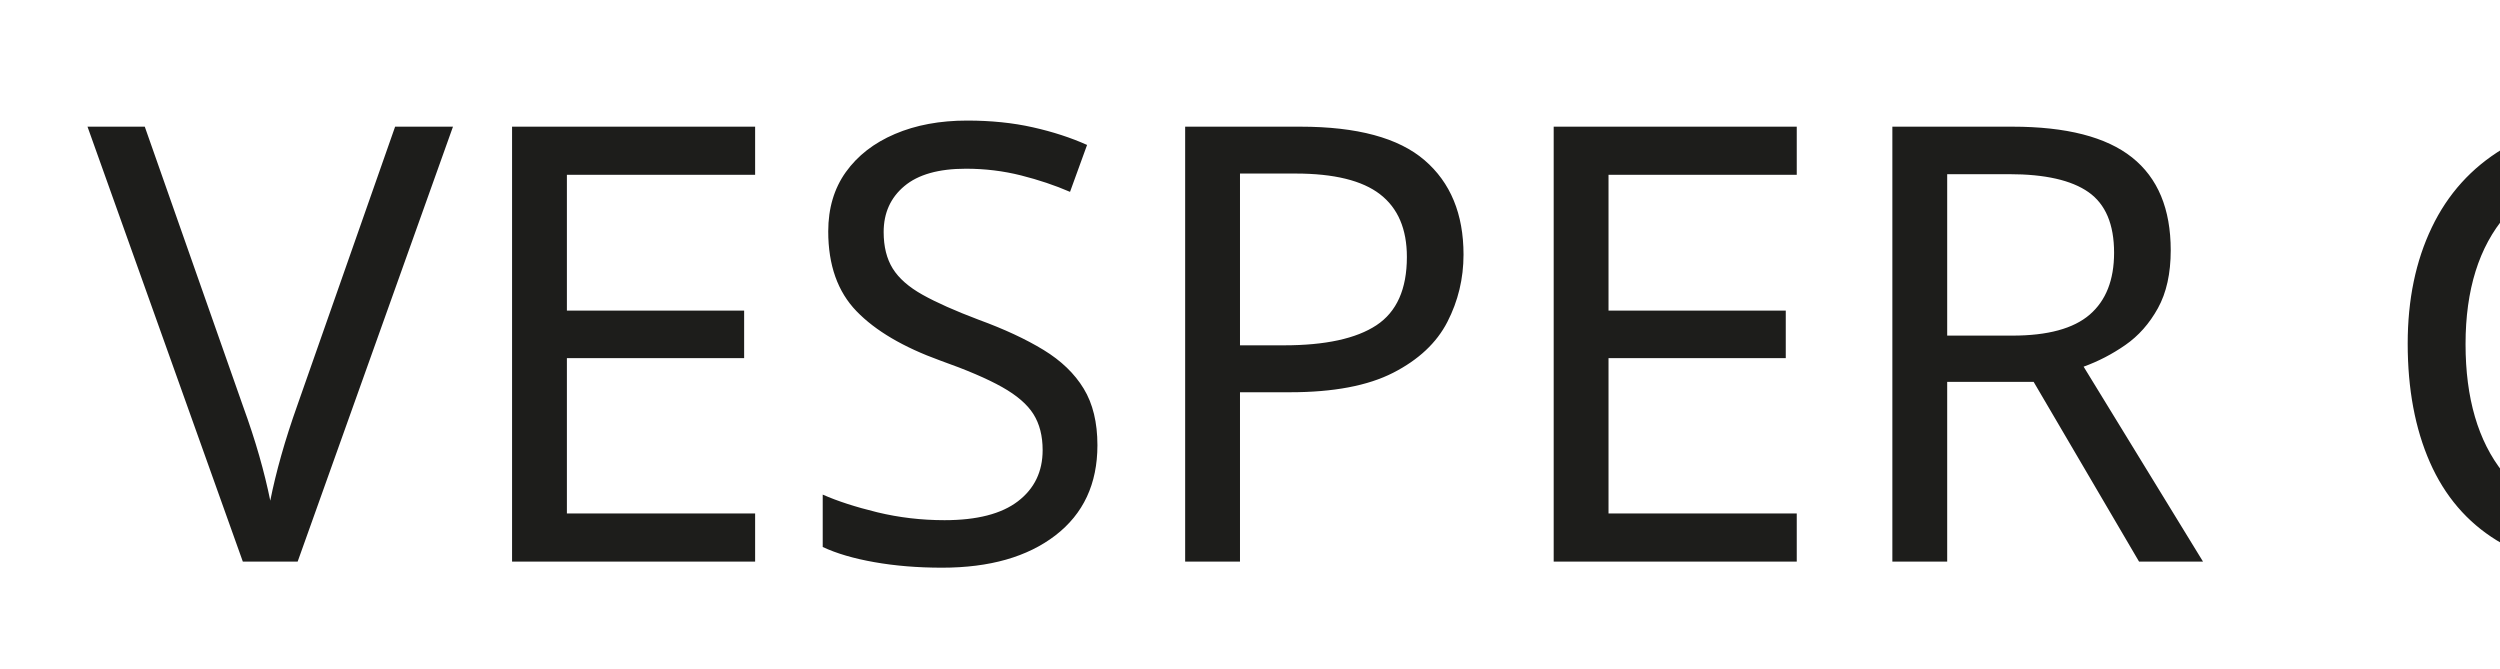
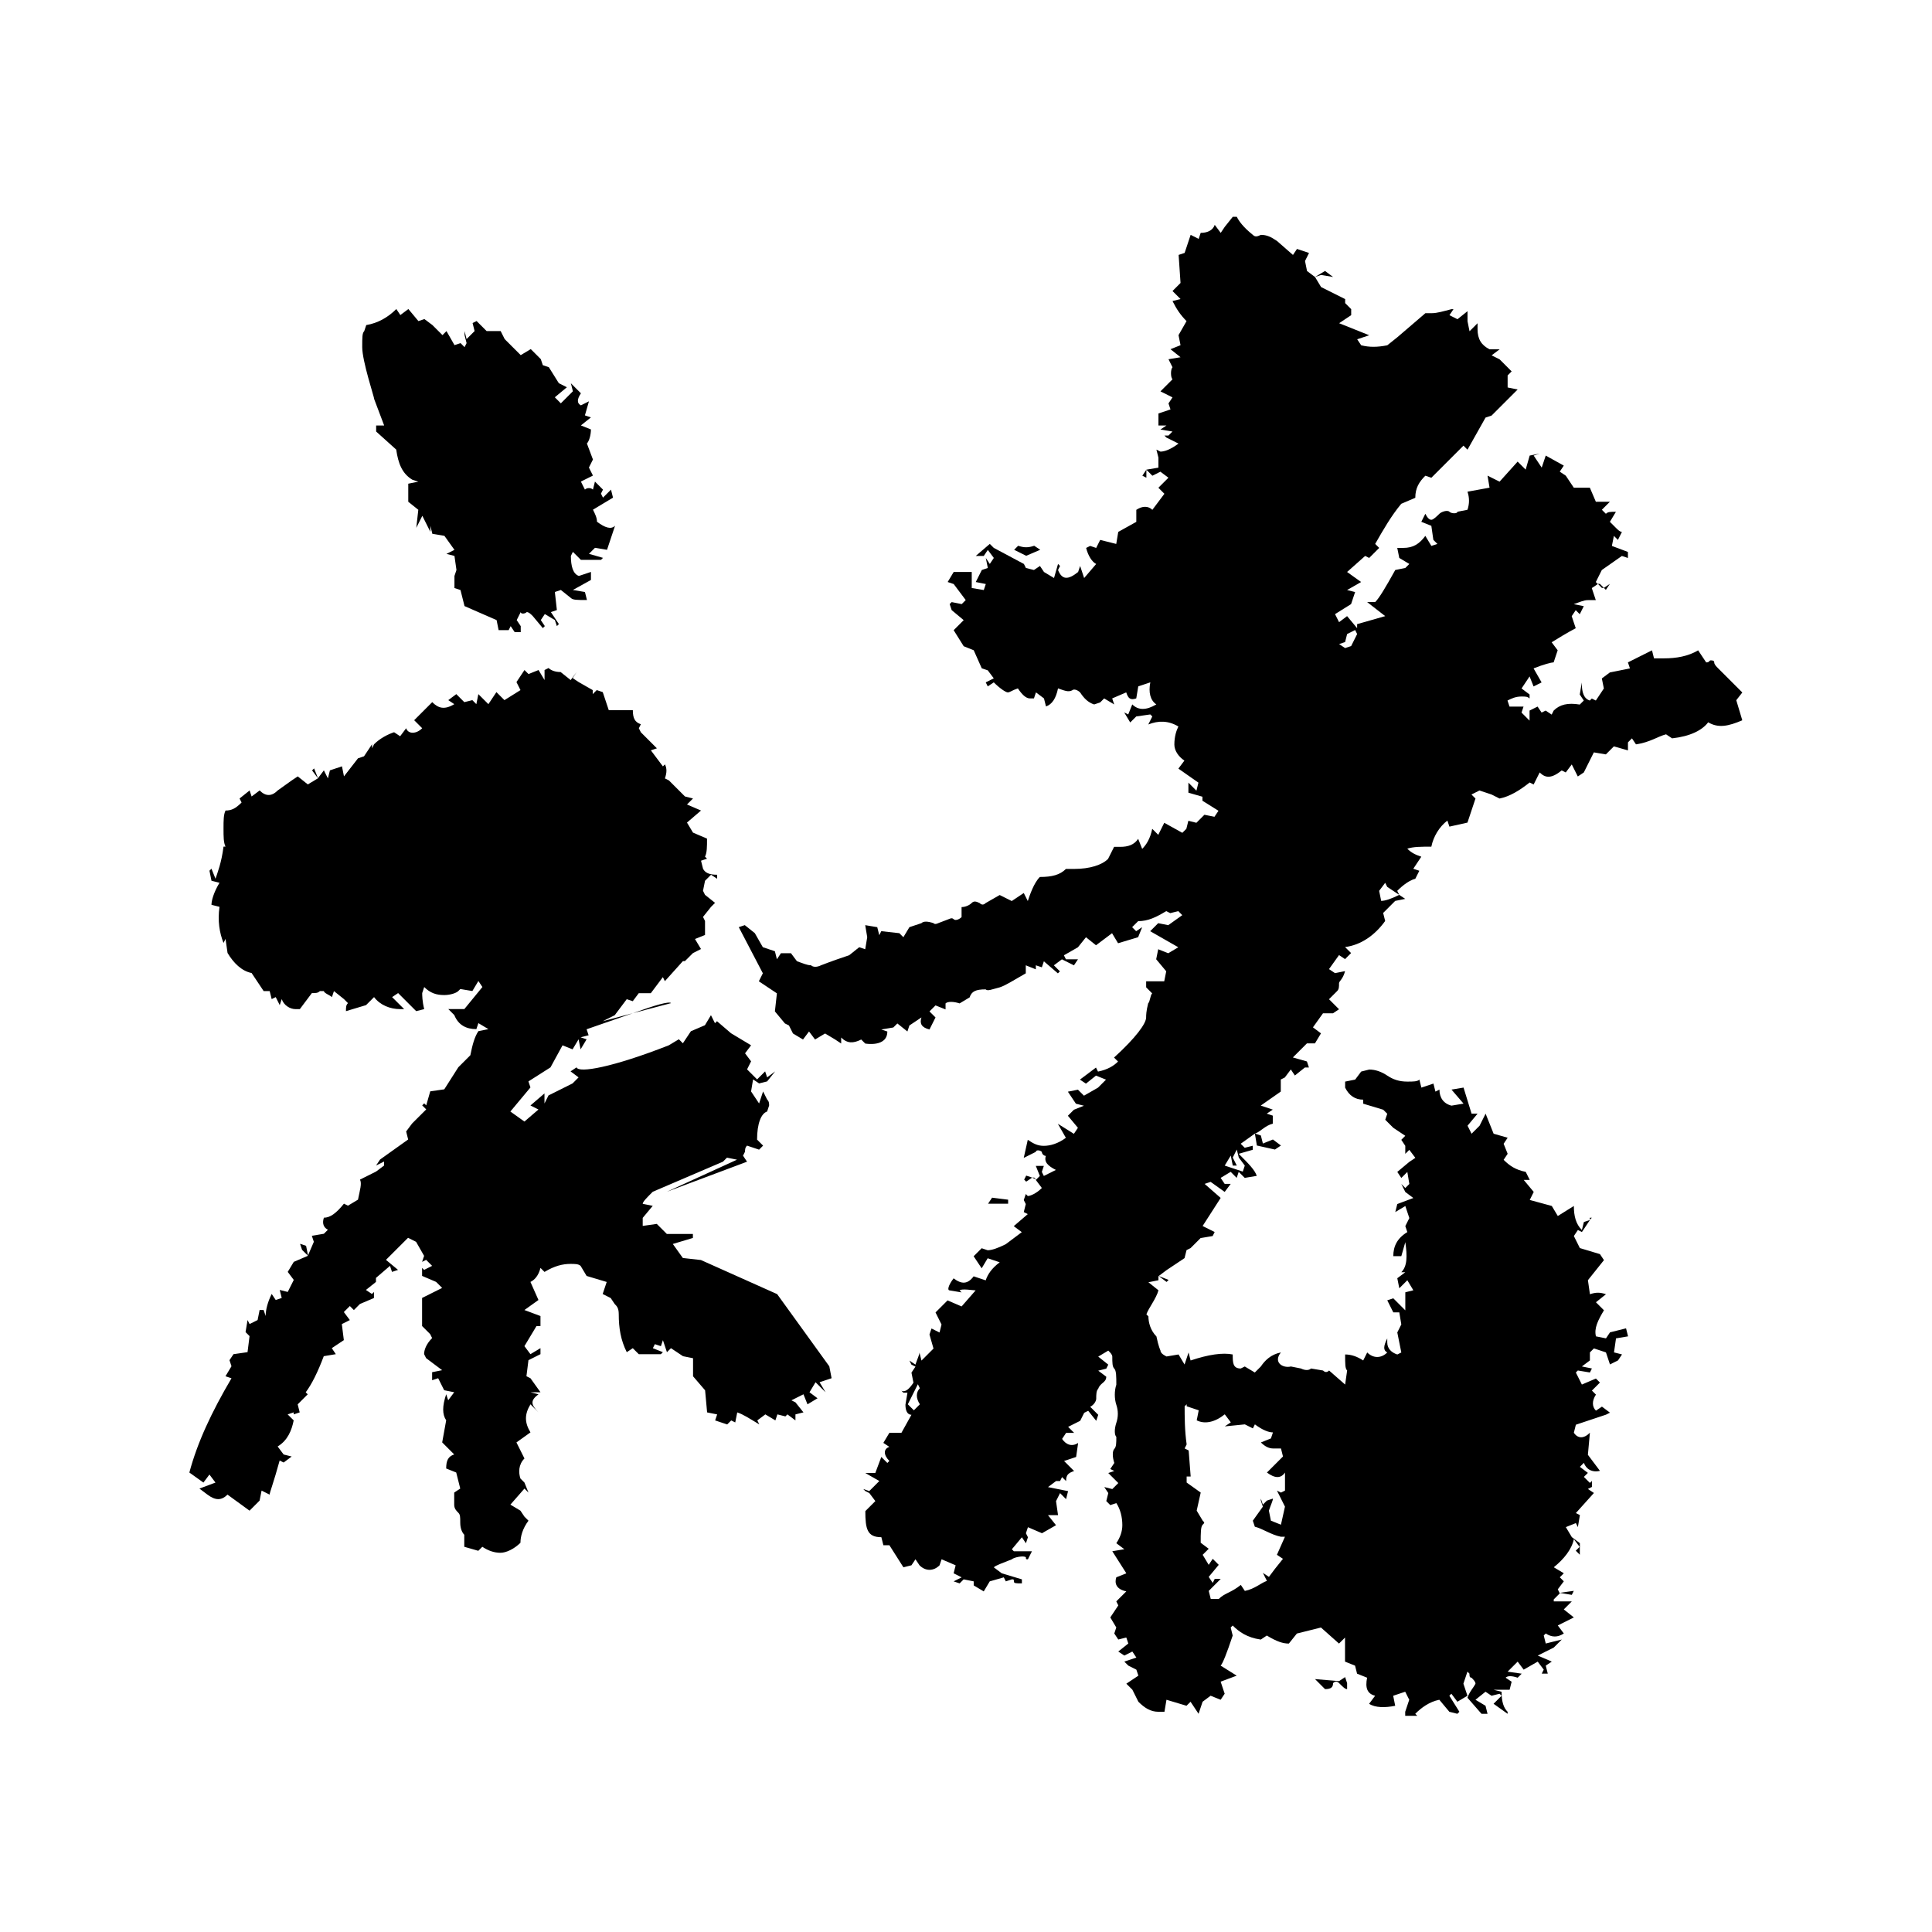
- <svg xmlns="http://www.w3.org/2000/svg" version="1.1" id="Layer_1" x="0px" y="0px" viewBox="0 0 800 213.8" style="enable-background:new 0 0 800 213.8;" xml:space="preserve">
-   <style type="text/css">
- 	.st0{fill:#1D1D1B;}
- 	.st1{font-family:'DINCondensed-Bold';}
- 	.st2{font-size:194.923px;}
- </style>
-   <text transform="matrix(1 0 0 1 28 179.7069)" class="st0 st1 st2">VESPER CHU</text>
+ <svg xmlns="http://www.w3.org/2000/svg" version="1.1" id="Layer_1" x="0px" y="0px" width="720px" height="720px" viewBox="0 0 720 720" style="enable-background:new 0 0 720 720;" xml:space="preserve">
+   <g>
+     <path d="M309.91,513.62l-4.48,1.5l2.24,3.74l-3.74-3.74l-2.25,3.74l2.99,2.24l-3.74,2.25l-1.5-3.74l-4.49,2.25l1.5,0.75l2.99,3.74   l-2.99,0.75v2.24l-2.99-2.24l-0.75,0.75l-2.99-0.75l-0.75,2.24l-3.74-2.24l-2.99,2.24l0.75,1.5c-3.74-2.24-5.98-3.74-8.23-4.48   l-0.75,3.74l-1.5-0.75l-1.5,1.5l-4.49-1.5l0.75-2.24l-3.74-0.75l-0.75-8.23l-4.49-5.23v-6.73l-3.74-0.75l-4.49-2.99l-1.5,1.49   l-1.5-4.48l-0.75,2.24l-2.25-0.75l-0.75,1.5l3.74,1.49l-0.75,0.75h-8.23l-2.24-2.24l-2.24,1.49c-2.25-4.48-2.99-8.97-2.99-14.2   c0-2.25-0.75-2.99-1.5-3.74l-1.5-2.24l-2.99-1.5l1.5-4.49l-7.48-2.24l-2.24-3.74c-0.75-0.75-2.25-0.75-3.74-0.75   c-2.99,0-5.98,0.75-9.72,2.99l-1.5-1.5c-0.75,2.99-2.24,4.49-3.74,5.23l2.99,6.73l-5.23,3.74l5.98,2.24v3.74h-1.49l-4.49,7.48   l2.24,2.99l3.74-2.24v2.24l-4.48,2.24l-0.75,5.98l1.5,0.75l3.74,5.23h-3.74l2.99,0.75c-2.99,2.25-2.99,3.74,0,6.73l-2.99-2.99   c-2.24,3.74-2.24,6.73,0,10.46l-5.23,3.74l2.99,5.98c-2.25,2.25-2.25,5.24-1.5,7.48l1.5,1.5l1.5,3.74l-1.5-1.5l-5.24,5.98   l3.74,2.25l1.5,2.24l1.5,1.5c-2.25,2.99-2.99,5.98-2.99,8.22c-2.25,2.24-5.24,3.74-7.48,3.74s-4.49-0.75-6.73-2.24l-1.5,1.5   l-5.23-1.5v-4.49c-0.75-0.75-1.5-2.24-1.5-4.49c0-2.24,0-2.99-0.75-3.74c-0.75-0.75-1.5-1.5-1.5-2.99v-4.49l2.25-1.5l-1.5-5.98   l-3.74-1.5c0-2.99,0.75-4.49,2.99-5.24l-4.48-4.48l1.49-8.23c-1.49-2.24-1.49-5.23,0-9.72l0.75,2.25l2.24-2.99l-3.74-0.75   l-2.24-4.48l-2.25,0.75v-2.99l3.74-0.75l-5.98-4.49l-0.75-1.5c0-1.5,0.75-3.74,2.99-5.98l-0.75-1.5l-2.99-2.99v-10.46l7.48-3.74   l-2.25-2.24l-5.23-2.24v-2.99l0.75,0.75l2.99-1.5l-2.24-2.24l-1.5,0.75l0.75-2.24l-2.99-5.23l-2.99-1.5l-8.23,8.22l4.49,3.74   l-2.24,0.75l-0.75-2.25l-5.23,4.49v1.5l-3.74,2.99l2.24,1.5l0.75-0.75v2.25l-5.24,2.24l-2.24,2.25l-1.5-1.5l-2.24,2.24l2.24,2.99   l-2.99,1.5l0.75,5.98l-4.49,2.99l1.5,2.24l-4.49,0.75c-2.25,5.98-4.49,10.47-6.73,13.46l0.75,0.75l-3.74,3.74l0.75,2.99l-2.24,0.75   v-0.75l-2.25,0.75l2.25,2.24c-0.75,3.74-2.25,7.48-5.98,9.72l2.24,2.99l2.99,0.75l-2.99,2.24l-1.49-0.75   c-2.25,8.22-3.74,11.96-3.74,12.71l-2.99-1.5l-0.75,3.74l-3.74,3.74l-8.22-5.98c-2.24,2.24-4.48,2.24-7.47,0l-2.99-2.25l5.98-2.24   l-2.25-2.99l-2.24,2.99l-5.24-3.74c2.99-11.21,8.23-22.43,15.7-35.13l-2.24-0.75l2.24-3.74l-0.75-2.25l1.5-2.24l5.23-0.75   l0.75-5.98l-1.49-1.5l0.75-4.49l0.75,1.5l2.99-1.5l0.75-3.74h1.5l0.75,2.24c0-2.24,0.75-5.23,2.25-8.22l1.5,2.24l2.24-0.75   l-0.75-2.99l2.99,0.75l2.25-4.48l-2.25-2.99l2.25-3.74l5.23-2.24l2.25-5.23l-0.75-2.25l4.49-0.75l1.5-1.5   c-1.5-0.75-2.25-2.25-1.5-4.49c2.24,0,4.49-1.5,7.48-5.23l1.49,0.75l3.74-2.24c0.75-3.74,1.5-5.98,0.75-7.48l5.98-2.99l2.99-2.24   v-1.5l-2.99,1.5l1.5-2.25l10.47-7.47l-0.75-2.99l2.24-2.99l5.24-5.23l-1.5-1.5l0.75-0.75l0.75,0.75l1.5-5.23l5.23-0.75l5.23-8.22   l4.49-4.49c0.75-3.74,1.5-6.73,2.99-8.97l3.74-0.75l-3.74-2.24l-0.75,2.24c-3.74,0-6.73-1.5-8.22-5.23l-2.24-2.25h5.98l6.73-8.22   l-1.5-2.24l-2.24,3.74l-4.49-0.75l-0.75,0.75c-0.75,0.75-2.99,1.5-5.23,1.5c-2.99,0-5.23-0.75-7.48-2.99l-0.75,2.25   c0,0.75,0,2.99,0.75,5.98l-2.99,0.75l-6.73-6.73l-2.24,1.5l4.49,4.48h-1.5c-3.74,0-7.48-1.5-9.72-4.48l-2.99,2.99l-7.48,2.25   c0-1.5,0-2.25,0.75-2.99c0,0-0.75-0.75-1.49-1.5l-3.74-2.99l-0.75,2.25c-0.75-0.75-2.99-1.5-2.99-2.25h-1.5   c-0.75,0.75-1.5,0.75-2.99,0.75l-4.49,5.98h-1.5c-2.24,0-4.49-1.5-5.23-3.74l-0.75,2.24l-1.5-2.99l-1.5,0.75l-0.75-2.99h-2.24   l-4.49-6.73c-3.74-0.75-6.73-3.74-8.97-7.48l-0.75-5.23l-0.75,1.5c-1.5-3.74-2.24-8.22-1.5-13.46l-2.99-0.75   c0-1.5,0.75-4.49,2.99-8.22l-2.99-0.75l-0.75-3.74l0.75-0.75l1.5,3.74c0.75-2.25,2.24-5.98,2.99-11.96h0.75   c-0.75-1.5-0.75-3.74-0.75-6.73c0-2.99,0-5.23,0.75-6.73c2.24,0,3.74-0.75,5.98-2.99l-0.75-1.5l3.74-2.99l0.75,2.25l2.99-2.25   c2.24,2.25,4.49,2.25,6.73,0l5.23-3.74l2.25-1.5l3.74,2.99l3.74-2.25l2.25-2.99l1.5,2.99l0.75-2.99l4.49-1.5l0.75,3.74l5.23-6.73   l2.24-0.75l2.99-4.49v1.5l0.75-1.5c2.24-2.24,5.23-3.74,7.47-4.48l2.25,1.5l2.24-2.99c0.75,2.24,3.74,2.24,5.98,0l-2.99-2.99   l6.73-6.73c2.25,2.24,4.49,2.99,8.22,0.75l-2.24-1.5l2.99-2.24l2.99,2.99l2.99-0.75l1.49,1.5l0.75-3.74l3.74,3.74l2.99-4.49   l2.99,2.99l5.98-3.74l-1.5-2.99l2.99-4.49l1.5,1.5l3.74-1.5l2.24,3.74v-0.75v-2.99l1.5-0.75c0.75,0.75,2.25,1.5,4.49,1.5l3.74,2.99   l2.24-2.99l-1.5,2.24l2.24,1.5l5.24,2.99v1.5l1.5-1.5l2.24,0.75l2.24,6.73h8.97c0,2.99,0.75,4.49,2.99,5.24l-0.75,1.5l0.75,1.5   l5.98,5.98l-2.25,0.75l4.49,5.98l0.75-0.75c0.75,1.5,0.75,2.99,0,5.23l1.49,0.75l5.98,5.98l2.99,0.75l-2.24,2.24l5.23,2.25   l-5.23,4.49l2.24,3.74l5.23,2.24c0,2.99,0,5.24-0.75,6.73l0.75,0.75l-2.24,0.75l0.75,2.99c0.75,1.49,2.25,2.24,5.24,2.24v1.5   l-2.25-1.5l-1.5,1.5l-0.75,0.75l-0.75,3.74l0.75,1.5l3.74,2.99l-1.5,1.5l-2.99,3.74l0.75,1.5v5.23l-3.74,1.5l2.24,3.74l-2.99,1.5   l-2.99,2.99h-0.75l-6.73,7.48l-0.75-1.5l-4.49,5.98h-4.49l-2.24,2.99l-2.24-0.75l-4.49,5.98l-4.49,2.24l11.21-2.99l-17.19,5.98   l0.75,2.24l-2.99,0.75l2.24,0.75l-2.24,3.74l-0.75-3.74l-2.24,3.74l-3.74-1.5l-4.49,8.22l-8.22,5.23l0.75,2.25l-7.48,8.97   l5.24,3.74l5.23-4.49l-2.99-1.5l5.23-4.49v3.74l1.5-2.99l8.97-4.48l2.24-2.25l-2.99-2.24l2.24-1.5c0.75,2.24,13.45,0,34.38-8.22   l3.74-2.25l1.5,1.5l2.99-4.49l5.23-2.24l2.24-3.74l1.5,2.99l0.75-0.75l5.23,4.49l7.48,4.49l-2.25,2.99l2.25,2.99l-1.5,2.99   l3.74,3.74l2.99-2.99l0.75,2.24l2.99-2.24l-2.99,3.74l-2.99,0.75l-2.25-1.5l-0.75,4.49l2.99,4.48l1.49-4.48l1.5,2.99   c0.75,0.75,0.75,1.5,0.75,2.25l-0.75,2.24c-2.24,0.75-3.74,4.49-3.74,10.47l2.24,2.24l-1.49,1.5l-4.49-1.5   c-0.75,0.75-0.75,1.5-0.75,2.25l-0.75,1.5l1.5,2.24l-29.9,11.21l26.16-11.96l-3.74-0.75l-1.5,1.5l-26.16,11.21   c-2.25,2.24-3.74,3.74-3.74,4.49l3.74,0.75l-3.74,4.49v2.99l5.24-0.75l3.74,3.74h9.72v1.5l-7.48,2.24l3.74,5.23l6.73,0.75   l28.41,12.71l19.44,26.91L309.91,513.62z M112.57,465.78l-0.75-2.25l2.25,0.75l0.75,3.74L112.57,465.78z M118.54,290.1l-2.24-2.99   l0.75-0.75L118.54,290.1z M139.48,148.82c0-0.75-4.49-14.2-4.49-19.44c0-3.74,0-5.24,0.75-5.98l0.75-2.25   c4.48-0.75,8.22-2.99,11.21-5.98l1.5,2.24l2.99-2.24l3.74,4.49l2.24-0.75l2.99,2.24l3.74,3.74l1.49-1.5l2.99,5.23l2.25-0.75   l1.5,1.5l0.75-1.5l-0.75-2.99v-1.5l0.75,2.99l2.99-2.99l-0.75-2.99l1.49-0.75l3.74,3.74h5.23l1.5,2.99l5.98,5.98l3.74-2.25   l3.74,3.74l0.75,2.25l2.24,0.75l3.74,5.98l2.99,1.5l-4.49,3.74l2.24,2.25l4.49-4.49l-0.75-2.99l3.74,3.74   c-1.5,2.25-1.5,3.74,0,4.49l2.99-1.5l-1.5,5.24l2.24,0.75l-3.74,2.99l3.74,1.5c0,2.24-0.75,4.49-1.5,5.23l2.25,5.98l-1.5,2.99   l1.5,2.99l-4.49,2.24l1.5,2.99c0.75-0.75,2.24-0.75,2.99,0l0.75-2.99l2.99,2.99l-0.75,1.5l0.75,1.5l2.99-2.99l0.75,2.99l-7.47,4.49   c0.75,1.5,1.5,2.99,1.5,4.48c2.99,2.25,5.23,2.99,6.73,1.5l-2.99,8.97l-4.49-0.75l-2.24,2.25l5.23,1.5l-0.75,0.75h-7.48l-2.99-2.99   l-0.75,1.5c0,3.74,0.75,6.73,2.99,7.48l4.49-1.5v2.99l-6.73,3.74l4.49,0.75l0.75,2.99c-3.74,0-5.23,0-5.98-0.75l-3.74-2.99   l-2.24,0.75l0.75,6.73l-2.24,0.75l2.99,4.48l-0.75,0.75l-0.75-2.25l-3.74-2.24l-1.5,2.24l1.5,2.25l-0.75,0.75l-3.74-4.49   c-0.75-0.75-1.5-1.49-2.25-1.49c-0.75,0.75-2.24,0.75-2.24,0l-1.5,2.99l1.5,2.25v2.24h-2.25l-1.5-2.24l-0.75,1.5h-3.74l-0.75-3.74   l-11.96-5.23l-1.5-5.98l-2.25-0.75v-4.49l0.75-2.24l-0.75-5.24l-2.99-0.75l2.99-1.5l-3.74-5.23l-4.49-0.75l-0.75-2.99v2.25   l-2.99-5.98l-2.25,4.49l0.75-6.73l-3.74-2.99v-6.73l3.74-0.75l-2.25-0.75c-3.74-2.25-5.23-5.98-5.98-11.21l-7.48-6.73v-2.24h2.99   L139.48,148.82z M235.91,377.57c8.22-2.99,13.45-4.49,14.2-3.74L235.91,377.57z M647.06,260.95l2.24,7.48   c-5.23,2.24-8.97,2.99-12.71,0.75c-2.24,2.99-6.73,5.24-13.45,5.98l-2.25-1.5c-2.99,0.75-5.98,2.99-11.21,3.74l-1.5-2.24l-1.49,1.5   v2.99l-5.24-1.5l-2.99,2.99l-4.48-0.75l-3.74,7.48l-2.24,1.5l-2.25-4.49l-2.24,2.99l-1.5-0.75c-3.74,2.99-5.98,2.99-8.22,0.75   l-2.25,4.49l-1.49-0.75c-3.74,2.99-7.48,5.24-11.21,5.98l-2.99-1.5l-4.49-1.5l-2.99,1.5l1.5,1.5l-2.99,8.97l-6.73,1.5l-0.75-2.25   c-2.99,2.25-5.23,5.98-5.98,9.72c-3.74,0-6.73,0-8.97,0.75c1.5,1.5,2.99,2.24,5.23,2.99l-2.99,4.49l2.25,0.75l-1.5,2.99   c-2.99,0.75-5.98,3.74-6.73,4.49l0.75,1.5l-4.49-2.99l-0.75-1.5l-2.25,2.99l0.75,3.74c1.5,0,3.74-0.75,6.73-2.24l2.24,1.5   l-3.74,0.75l-4.49,4.49l0.75,2.99c-3.74,5.23-8.97,8.97-14.95,9.72l2.25,2.24l-2.25,2.25l-2.24-1.5l-3.74,5.23l2.24,1.5l3.74-0.75   c-0.75,2.99-2.24,3.74-2.24,4.49c0,1.5,0,2.25-0.75,2.99l-2.99,2.99l3.74,3.74l-2.24,1.5h-3.74l-3.74,5.24l2.99,2.24l-2.25,3.74   h-2.99l-5.24,5.24l5.24,1.49l0.75,2.25h-1.5l-3.74,2.99l-1.5-2.25l-2.25,2.99l-1.5,0.75v4.49l-7.47,5.23l4.49,1.5l-2.25,1.5   l2.25,0.75v2.99c-2.99,0.75-4.49,2.99-6.73,3.74l-5.23,3.74l1.5,1.5l2.99-0.75v1.5l-5.23,1.5c3.74,3.74,5.98,5.98,6.73,8.22   l-4.49,0.75l-2.24-2.25l-0.75,2.25l-2.24-2.25l-3.74,2.25l1.5,2.24h2.25l-2.25,2.99l-5.23-3.74l-2.24,0.75l5.98,5.23l-6.73,10.47   l4.49,2.24l-0.75,1.5l-4.49,0.75l-3.74,3.74l-1.5,0.75l-0.75,2.99l-6.73,4.49l-2.99,2.25v1.5l-3.74,0.75l3.74,2.99   c-0.75,2.99-3.74,6.73-4.49,8.97l0.75,0.75c0,2.24,0.75,5.23,2.99,7.48c0.75,3.74,1.5,5.23,1.5,5.23c0,0.75,0.75,1.5,2.25,2.24   l4.49-0.75l2.24,3.74l1.5-4.49l0.75,2.99c6.73-2.24,11.96-2.99,15.7-2.24c0,2.99,0,5.23,2.99,5.23l1.5-0.75l3.74,2.24l2.25-2.24   c1.5-2.25,3.74-4.49,7.47-5.24c-2.99,3.74,0.75,5.98,3.74,5.24l3.74,0.75c1.5,0.75,2.99,0.75,3.74,0l4.49,0.75   c0.75,0.75,1.5,0.75,2.25,0l5.98,5.23l0.75-5.23c-0.75-0.75-0.75-2.25-0.75-5.98c2.25,0,4.49,0.75,6.73,2.24l1.5-2.99   c2.24,2.25,5.23,2.25,7.47,0c-1.5-0.75-1.5-2.24,0-5.23v1.5c0,2.25,1.5,3.74,3.74,4.49l1.5-0.75l-1.5-7.47l1.5-2.99l-0.75-4.49   h-2.24l-2.25-4.49l2.25-0.75l4.48,4.49v-6.73l2.99-0.75l-2.24-3.74l-2.99,2.99l-0.75-3.74l2.99-2.24h-1.49   c2.24-2.25,2.24-5.98,1.49-11.21l-1.49,5.23h-2.99c0-3.74,1.5-6.73,5.23-8.97l-0.75-2.24l1.5-2.99l-1.5-4.49l-3.74,2.25l0.75-2.99   l5.98-2.25l-2.99-2.24l-1.49-2.99l1.49,1.5l1.5-1.5l-0.75-4.49l-2.24,2.25l-1.5-2.25l4.48-3.74l2.25-1.5l-2.25-2.99l-1.5,1.5v-2.99   l-1.49-2.24l1.49-1.5l-4.48-2.99l-2.99-2.99l0.75-2.24l-1.5-1.5l-7.47-2.25v-1.5c-2.99,0-5.24-1.5-6.73-4.48v-2.25l3.74-0.75   l2.24-2.99l2.99-0.75c2.24,0,4.49,0.75,6.73,2.25c2.25,1.5,4.49,2.24,7.48,2.24c2.24,0,3.74,0,4.49-0.75l0.75,2.99l4.49-1.5   l0.75,2.99l1.49-0.75c0,2.99,1.5,5.23,4.49,5.98l4.49-0.75l-4.49-5.23l4.49-0.75l2.99,9.72h2.24l-3.74,4.49l1.5,2.99l2.99-2.99   l2.24-4.49l2.99,7.47l5.23,1.5l-1.5,2.25l1.5,3.74l-1.5,2.24c2.25,2.25,4.49,3.74,8.23,4.49l1.5,2.99h-2.25l3.74,4.49l-1.49,2.99   l8.22,2.24l2.24,3.74l5.98-3.74c0,3.74,0.75,6.73,2.99,8.97l0.75-2.99l2.25-0.75l-2.99,4.48l-1.5-0.75l-1.5,2.24l2.24,4.49   l7.48,2.25l1.5,2.24l-5.98,7.48l0.75,5.23c2.24-0.75,3.74-0.75,5.98,0l-3.74,2.99l2.99,2.99c-2.24,3.74-3.74,6.73-2.99,9.72   l3.74,0.75l1.5-2.24l5.98-1.5l0.75,2.99l-4.49,0.75l-0.75,5.23l2.99,0.75l-1.5,2.24l-2.99,1.5l-1.5-4.49l-4.48-1.49l-1.5,1.49v2.99   l-2.99,2.25l3.74,0.75l-0.75,1.5l-4.49-0.75l-0.75,0.75l2.25,4.49l5.23-2.24l1.5,1.5l-2.99,2.99l1.5,1.5c-1.5,2.25-1.5,4.49,0,5.98   l2.24-1.5l2.99,2.25l-1.5,0.75l-11.21,3.74l-0.75,2.99c1.5,2.25,3.74,2.25,5.98,0l-0.75,8.22l4.49,5.98   c-2.99,0.75-5.23-0.75-5.98-2.99l-1.5,1.5l2.99,2.25l-1.5,1.5l2.25,2.24l0.75-0.75v2.25l-1.5,0.75l2.25,1.5l-6.73,7.48l1.5,0.75   l-0.75,4.49l-0.75-1.5l-3.74,1.5l2.24,3.74l2.99,2.24v1.5l-2.24-2.99c-0.75,3.74-3.74,7.48-7.48,10.47l3.74,2.24l-1.5,1.5l1.5,1.5   l-2.25,2.99l0.75,1.5l-2.25,2.24v0.75h6.73l-2.99,2.99l3.74,2.99l-5.98,2.99l2.25,2.99c-2.25,1.5-4.49,1.5-6.73,0l-0.75,0.75   l0.75,2.99l5.98-1.49l-2.99,2.99l-5.98,2.99l5.24,2.25l-2.25,1.5l0.75,2.99h-2.25l0.75-1.49l-2.25-2.99l-5.23,2.99l-2.24-2.99   l-3.74,3.74l5.24,0.75l-1.5,1.5c-2.25-0.75-3.74-0.75-4.49,0l2.24,1.5l-0.75,2.99h-5.98l2.99,0.75c0,3.74,0.75,5.98,2.24,7.47v0.75   l-5.23-3.74l2.99-2.99l-0.75-0.75l-2.99,0.75l-2.25-1.5l-3.74,2.99l3.74,2.24l0.75,2.99h-2.25l-5.23-5.98   c0.75-2.24,2.24-3.74,2.99-5.23c0-0.75-0.75-1.5-1.5-2.25c-0.75,0-0.75-0.75-0.75-1.5l-0.75-0.75l-1.5,4.49l1.5,4.49l-3.74,2.24   l-2.25-2.99l-0.75,0.75l3.74,5.98l-0.75,0.75l-2.99-0.75l-3.74-4.48c-3.74,0.75-6.73,2.99-8.97,5.23l0.75,0.75h-4.49v-1.5l1.5-4.48   l-1.5-2.99l-4.48,1.5l0.75,3.74c-3.74,0.75-7.48,0.75-9.72-0.75l2.24-2.99c-2.99-0.75-3.74-2.99-2.99-6.73l-3.74-1.5l-0.75-2.99   l-3.74-1.5v-8.97l-2.24,2.24l-6.73-5.98l-8.97,2.24l-2.99,3.74c-2.24,0-4.49-0.75-8.22-2.99l-2.24,1.5   c-5.24-0.75-8.22-2.99-10.47-5.24l-0.75,0.75l0.75,2.99c-2.24,6.73-3.74,10.46-4.49,11.21l5.98,3.74l-5.98,2.24l1.5,4.49l-1.5,2.25   l-3.74-1.5l-2.99,2.24l-1.5,4.49l-2.99-4.49l-1.5,1.5l-7.47-2.24l-0.75,4.48h-2.24c-2.99,0-5.23-1.5-7.48-3.74l-2.24-4.49   l-2.25-2.24l4.49-2.99l-0.75-2.24l-2.99-1.5l-1.5-1.5l4.49-1.5l-1.5-2.25l-2.99,1.5l-2.25-1.5l3.74-2.99l-0.75-2.24l-2.99,0.75   l-1.49-2.25l0.75-2.24l-2.24-3.74l2.99-4.48l-0.75-1.5l3.74-3.74c-3.74-0.75-4.48-2.99-3.74-5.23l3.74-1.5l-5.23-8.22l4.49-0.75   l-2.99-2.24c1.5-2.24,2.24-4.49,2.24-6.73c0-2.99-0.75-5.98-2.24-8.22l-2.24,0.75l-1.5-1.5l0.75-2.99l-1.5-2.24l2.99,0.75   l2.24-2.24l-3.74-3.74l2.25-0.75l-1.5-0.75l1.5-2.25c-0.75-2.24-0.75-4.49,0-5.23c0.75-0.75,0.75-2.24,0.75-4.49   c-0.75-0.75-0.75-2.99,0-5.23c0.75-2.25,0.75-4.49,0-6.73c-0.75-2.25-0.75-5.24,0-7.48c0-2.99,0-5.23-0.75-5.98   c-0.75-0.75-0.75-2.24-0.75-4.49c0-0.75-0.75-1.5-1.5-2.24l-3.74,2.24l3.74,2.99l-0.75,1.5l-2.99,0.75l2.99,2.24   c0,2.25-2.25,2.25-2.99,4.49c-0.75,0.75-0.75,2.24-0.75,3.74c0,0.75-0.75,2.25-2.24,2.99l2.99,2.99l-0.75,2.24l-2.99-3.74   l-1.49,0.75l-1.5,2.99l-4.49,2.25l2.24,2.24h-2.99l-1.5,2.25c1.5,2.24,3.74,2.99,5.98,1.5l-0.75,5.23l-4.49,1.5l3.74,3.74   c-2.24,0.75-2.99,1.5-2.99,3.74l-1.5-1.49l-0.75,1.49h-1.5l-2.99,2.25l7.48,1.5l-0.75,2.99l-2.24-2.25l-1.5,2.99l0.75,5.23h-3.74   l2.99,3.74l-5.23,2.99l-5.24-2.25l-0.75,2.25l0.75,1.5l-0.75,2.24l-1.5-2.24l-3.74,4.48l0.75,0.75h6.73l-1.5,2.99   c-0.75,0-0.75,0-0.75-0.75c-0.75-0.75-4.49,0-5.23,0.75c-3.74,1.5-5.98,2.24-6.73,2.99l2.99,2.24l7.48,2.24v1.5   c-2.24,0-2.99,0-2.99-0.75c0-0.75,0-0.75-0.75-0.75l-2.25,0.75l-0.75-1.5l-5.24,1.5l-2.24,3.74l-3.74-2.24v-1.5l-3.74-0.75   l-1.5,1.5l-2.24-0.75l2.99-1.5l-2.99-1.5l0.75-2.99l-5.24-2.24l-0.75,2.24c-2.25,2.25-5.24,2.25-7.48,0l-1.5-2.24l-1.5,2.24   l-2.99,0.75l-5.23-8.23h-2.24l-0.75-2.99c-5.23,0-5.98-2.99-5.98-9.72l3.74-3.74l-2.25-2.99l-1.5-0.75l-0.75-0.75l2.24,0.75   l3.74-3.74l-5.24-2.99h3.74l2.24-5.98l2.25,2.24l0.75-0.75c-2.24-2.25-2.24-4.49,0-5.24l-2.24-1.49l2.24-3.74h4.49l3.74-6.73   c-1.5,0-2.24-1.5-2.24-3.74l0.75-4.49h-1.5l-0.75-0.75c1.5,0.75,2.99-0.75,4.49-2.99l-0.75-3.74l1.5-2.24l-1.5-0.75l-0.75-1.5   l2.24,1.5c0.75-2.24,1.5-3.74,1.5-4.49l0.75,2.99l4.48-4.48l-1.5-5.24l0.75-2.24l2.99,1.5l0.75-2.99l-2.24-4.49l4.49-4.49   l5.23,2.25l5.23-5.98c-0.75,0-5.23-0.75-5.98,0l0.75,0.75l-4.49-0.75c-0.75,0-0.75-1.5,1.5-4.49c2.99,2.25,5.23,2.25,7.48-0.75   l4.49,1.5c0.75-2.25,2.24-4.49,5.23-6.73l-4.49-1.5l-2.24,3.74l-2.99-4.49l2.99-2.99l2.24,0.75c1.5,0,3.74-0.75,6.73-2.25   l5.98-4.49l-2.99-2.24l5.23-4.49l-1.5-0.75l0.75-2.99l-0.75-1.5l0.75-2.25l0.75,0.75c0.75,0,2.99-0.75,5.24-2.99l-2.25-2.99   l1.5-1.5l-1.5-3.74h2.99l-0.75,2.24l0.75,1.5l4.49-2.24c-2.99-1.5-4.49-2.99-3.74-5.23c-0.75,0-1.5-0.75-1.5-1.5   c-0.75-0.75-2.25-0.75-2.25,0l-4.49,2.24l1.5-6.73c2.25,1.5,3.74,2.24,5.98,2.24c2.25,0,5.23-0.75,8.22-2.99l-2.99-5.23l5.98,3.74   l1.5-2.24l-3.74-4.49l2.24-2.24l3.74-1.5l-2.99-0.75l-2.99-4.48l3.74-0.75l2.25,2.24l5.23-2.99l2.99-2.99l-3.74-1.5l-3.74,2.99   l-2.24-1.5l5.98-4.49l0.75,1.5c3.74-0.75,5.98-2.25,7.47-3.74l-1.49-1.49c8.22-7.48,11.96-12.71,11.96-14.95   c0-0.75,0-2.24,0.75-5.23c0.75-0.75,0.75-2.99,1.5-3.74l-2.24-2.25v-2.24h6.73l0.75-3.74l-3.74-4.48l0.75-3.74l3.74,1.5l3.74-2.24   l-10.47-5.98l2.99-2.99l3.74,0.75l5.23-3.74l-1.49-1.5l-2.99,0.75l-1.5-0.75c-3.74,2.25-6.73,3.74-10.47,3.74l-2.24,2.24l1.5,1.5   l2.24-1.5l-1.5,3.74l-7.48,2.25l-2.24-3.74l-5.98,4.49l-3.74-2.99l-2.99,3.74l-5.23,2.99l0.75,1.5h4.49l-1.5,2.24l-4.49-2.24   l-2.99,2.24l2.25,2.24l-0.75,0.75l-5.23-4.49l-0.75,2.24l-2.25-0.75v1.5l-3.74-1.5v2.99c-5.23,2.99-7.48,4.49-9.72,5.23   c-2.99,0.75-4.49,1.5-5.23,0.75c-3.74,0-5.24,0.75-5.98,2.99l-3.74,2.24c-2.24-0.75-4.48-0.75-5.23,0v2.24l-3.74-1.5l-2.25,2.25   l2.25,2.24l-2.25,4.49c-2.99-0.75-3.74-2.24-2.99-4.49l-4.49,2.99l-0.75,2.24l-3.74-2.99l-1.5,1.5l-4.49,0.75l2.25,0.75   c0,5.98-8.23,4.49-8.23,4.49l-1.5-1.5c-2.99,1.5-5.23,1.5-7.47-0.75v2.24l-2.25-1.5l-3.74-2.24l-3.74,2.24l-2.25-2.99l-2.24,2.99   l-3.74-2.24l-1.5-2.99l-1.5-0.75l-3.74-4.49l0.75-6.73l-6.73-4.49l1.49-2.99l-8.97-17.19l2.24-0.75l3.74,2.99l2.99,5.24l4.49,1.5   l0.75,2.99l1.5-2.25h3.74l2.24,2.99c2.25,0.75,3.74,1.5,5.24,1.5c0.75,0.75,2.24,0.75,3.74,0c0,0,3.74-1.5,10.47-3.74l3.74-2.99   l2.24,0.75l0.75-4.49l-0.75-4.48l4.49,0.75l0.75,2.99l0.75-1.5l6.73,0.75l1.5,1.5l2.25-3.74l4.49-1.5c0.75-0.75,2.24-0.75,4.48,0   c0.75,0.75,1.5,0,3.74-0.75c2.24-0.75,2.99-1.5,3.74-0.75c0.75,0.75,2.24,0,2.99-0.75v-3.74c1.5,0,2.99-0.75,3.74-1.5   c0.75-0.75,1.5-0.75,2.99,0c0.75,0.75,1.5,0.75,2.25,0l5.23-2.99l4.49,2.24l4.48-2.99l1.5,2.99c0.75-2.24,2.25-6.73,4.49-8.97   c4.49,0,7.48-0.75,9.72-2.99h2.99c5.98,0,10.47-1.5,12.71-3.74l2.25-4.49h2.24c2.99,0,5.23-0.75,6.73-2.99l1.5,3.74   c1.5-1.5,2.99-3.74,3.74-7.48l2.25,2.25l2.24-4.49l6.73,3.74l1.5-1.5l0.75-2.99l2.99,0.75l2.99-2.99l3.74,0.75l1.5-2.24l-5.98-3.74   v-1.5l-5.23-1.5v-3.74l2.99,2.99l0.75-2.99l-7.47-5.23l2.24-2.99c-2.24-1.5-3.74-3.74-3.74-5.98c0-2.99,0.75-5.23,1.5-6.73   c-3.74-2.24-7.48-2.24-11.22-0.75l1.5-2.99l-0.75-0.75l-5.23,0.75l-2.25,2.24l-2.24-3.74l1.5,0.75l1.5-3.74   c2.24,2.24,5.23,2.24,8.97,0c-2.24-1.5-2.99-4.49-2.24-8.22l-4.49,1.5l-0.75,4.49c-2.25,0.75-2.99,0-3.74-2.25l-5.23,2.25   l0.75,2.24l-3.74-2.24l-1.5,1.5l-2.24,0.75c-2.25-0.75-3.74-2.24-5.23-4.49c-0.75-0.75-2.25-1.5-2.99-0.75   c-1.5,0.75-2.99,0-5.24-0.75c-0.75,3.74-2.24,5.98-4.48,6.73l-0.75-2.99l-2.99-2.25l-0.75,2.25h-1.5c-1.5,0-2.99-1.5-4.49-3.74   c-2.24,0.75-2.99,1.5-3.74,1.5c-0.75,0-2.99-1.5-5.24-3.74l-2.24,1.5l-0.75-1.5l2.99-1.5l-2.24-2.99l-2.24-0.75l-2.99-6.73   l-3.74-1.5l-3.74-5.98l3.74-3.74l-4.48-3.74l-0.75-2.24l0.75-0.75l3.74,0.75l1.5-1.5l-4.49-5.98l-2.24-0.75l2.24-3.74h6.73v5.98   l4.49,0.75l0.75-2.24l-3.74-0.75l2.25-4.48l2.24-0.75l-0.75-3.74l1.49,2.24l1.5-2.24l-2.24-2.99l-1.5,2.24h-2.99l5.23-4.48   l1.5,1.49l11.21,5.98l0.75,1.5l2.99,0.75l2.24-1.5l1.5,2.24l3.74,2.25l1.5-5.24l0.75,0.75l-0.75,1.5c1.5,3.74,3.74,3.74,7.48,0.75   l0.75-2.24l1.5,4.49l4.48-5.24c-1.5-0.75-2.99-2.99-3.74-5.98l1.5-0.75l2.24,0.75l1.5-2.99l5.98,1.5l0.75-4.49l6.73-3.74v-4.48   c2.24-1.5,4.48-1.5,5.98,0l4.49-5.98l-2.24-2.25l3.74-3.74l-2.99-2.24l-2.99,1.5l-2.24-2.25v2.99l-1.5-0.75l1.5-2.25l4.49-0.75   v-3.74l-0.75-2.99l1.5,0.75c1.5,0,3.74-0.75,6.73-2.99l-4.49-2.24l-0.75-0.75h1.5l1.5-1.5l-4.49-0.75l2.25-1.5h-2.99v-4.49   l4.49-1.5l-0.75-2.24l1.5-2.25l-4.49-2.24l4.49-4.49c-0.75-0.75-0.75-3.74,0-4.49l-1.5-2.99l4.49-0.75l-3.74-2.99l3.74-1.5   l-0.75-3.74l2.99-5.23c-2.24-2.25-3.74-4.49-5.23-7.48l2.99-0.75l-2.99-2.99l2.99-2.99L439.24,95l2.24-0.75l2.24-6.73l2.99,1.5   l0.75-2.24c2.24,0,4.49-0.75,5.23-2.99l2.24,2.99l1.5-2.24l2.99-3.74h1.5c0.75,1.5,2.25,3.74,5.98,6.73c0.75,0.75,1.5,0.75,2.99,0   c2.24,0,3.74,0.75,5.98,2.25l5.98,5.23l1.5-2.24l4.49,1.5l-1.5,2.99l0.75,3.74l2.99,2.24l2.25,3.74l8.97,4.48v1.5l2.25,2.25v2.24   l-2.25,1.5l-2.24,1.5l11.21,4.49l-4.49,1.5l1.5,2.24c2.99,0.75,5.98,0.75,9.72,0l3.74-2.99l10.46-8.97h2.25   c2.24,0,4.48-0.75,7.47-1.5h0.75l-1.5,2.24l2.99,1.5l3.74-2.99v0.75v2.99l0.75,3.74l2.99-2.99v2.24c0,3.74,1.5,5.98,4.49,7.48h3.74   l-2.99,2.25l2.99,1.49l4.48,4.49l-1.5,1.5v4.49l3.74,0.75l-9.72,9.72l-2.25,0.75l-6.73,11.96l-1.5-1.5l-11.96,11.96l-2.25-0.75   c-2.24,2.24-3.74,4.48-3.74,8.22l-5.23,2.24c-3.74,4.49-6.73,9.72-9.72,14.95l1.5,1.49l-3.74,3.74l-1.5-0.75l-6.73,5.98l5.23,3.74   l-5.23,2.99l2.99,0.75l-1.5,4.49l-5.98,3.74l1.5,2.99l2.99-2.25l3.74,4.49v-1.5l10.47-2.99l-6.73-5.23h2.99   c1.5-1.5,3.74-5.23,7.48-11.96l3.74-0.75l1.5-1.5l-3.74-2.24l-0.75-3.74h2.24c3.74,0,5.98-1.49,8.22-4.48l2.25,3.74l2.24-0.75   l-1.5-1.5l-0.75-5.24l-3.74-1.5l1.5-2.99c0.75,1.49,1.5,2.24,2.25,2.24c0.75,0,2.24-1.5,2.99-2.24c0.75-0.75,2.99-1.5,3.74-0.75   c0.75,0.75,2.99,0.75,2.99,0l3.74-0.75c0.75-2.25,0.75-4.49,0-6.73l8.22-1.5l-0.75-4.48l4.49,2.24l6.73-7.48l2.99,2.99l1.5-5.23   l3.74-0.75l-2.25,0.75l2.99,4.49l1.5-4.49l6.73,3.74l-1.5,2.25l2.24,1.5l2.99,4.48h5.98l2.24,5.24h5.23l-2.99,2.99l1.5,1.5   c0.75-0.75,1.5-0.75,3.74-0.75l-2.25,3.74l2.25,2.25c0.75,0.75,1.5,1.5,2.24,1.5l-1.5,2.99l-1.5-1.5l-0.75,3.74l5.98,2.24v2.25   l-2.25-0.75l-7.48,5.24l-2.24,4.48l0.75,0.75l-2.25,1.5l1.5,4.49h-2.99c-1.5,0-2.99,0.75-5.23,1.5l3.74,0.75l-1.5,2.99l-1.5-1.5   l-1.5,2.24l1.5,4.49c0,0-2.99,1.5-8.97,5.24l2.24,2.99l-1.5,4.49c-0.75,0-3.74,0.75-7.48,2.25l2.99,5.23l-2.99,1.5l-1.49-3.74   l-2.99,4.49l2.99,2.25v1.5c-0.75-0.75-1.5-0.75-2.99-0.75c-2.25,0-3.74,0.75-5.24,1.5l0.75,2.25h5.23l-0.75,2.24l2.99,2.99v-3.74   l2.99-1.49l1.5,2.24l1.5-0.75l2.25,1.5l0.75-1.5c2.25-2.24,5.23-2.99,9.72-2.24l1.5-1.5l-1.5-2.24l0.75-4.49   c0,3.74,0.75,5.98,2.99,6.73l0.75-0.75l1.5,0.75l2.99-4.49l-0.75-3.74l2.99-2.24l7.48-1.5l-0.75-2.25l8.97-4.49l0.75,2.99h3.74   c4.49,0,8.97-0.75,12.71-2.99l2.99,4.49c0.75,0,0.75,0,1.5-0.75c0.75,0,1.5,0,1.5,0.75c0,0.75,0.75,1.5,1.5,2.25l8.97,8.97   L647.06,260.95z M342.81,523.34c-1.5-2.25-1.5-4.49,0-5.98l-0.75-1.5l-3.74,7.48l2.25,2.24L342.81,523.34z M375.7,448.59h-7.48   l1.5-2.25l5.98,0.75V448.59z M382.43,207.13l-4.49-2.24l1.5-1.5c2.24,0.75,3.74,0.75,5.98,0l2.24,1.5L382.43,207.13z    M382.43,440.36l-0.75-0.75l0.75-1.5l2.24,0.75L382.43,440.36z M386.16,439.61l-1.5-0.75h0.75L386.16,439.61z M435.5,476.99   l-0.75,0.75l-2.99-2.24L435.5,476.99z M441.48,524.09c0,3.74,0,8.97,0.75,14.2l-0.75,1.5l1.5,0.75l0.75,9.72h-1.5v2.24l5.24,3.74   l-1.5,6.73l2.24,3.74c0.75,0.75,0.75,0.75,0,1.5c-0.75,0.75-0.75,2.99-0.75,6.73l2.99,2.24l-2.25,2.25l2.25,3.74l1.5-2.24   l2.24,2.24l-3.74,4.49l1.5,2.24l0.75-1.5h2.24l-4.48,4.49l0.75,2.99h2.99c2.24-2.24,4.49-2.24,8.22-5.23l1.5,2.24   c3.74-0.75,5.98-2.99,8.22-3.74l-1.5-2.99l2.25,1.5l2.24-2.99l2.99-3.74l-2.25-1.5l2.99-6.73h-1.5c-3.74-0.75-6.73-2.99-9.72-3.74   l-0.75-2.24l3.74-5.23l-0.75-2.25v-0.75l0.75,2.24l1.5-1.5l2.25-0.75c0,0.75-0.75,2.24-1.5,4.49l0.75,3.74l3.74,1.5l1.5-6.73   l-2.99-5.98l1.5,0.75l1.5-0.75v-6.73c-1.5,2.24-3.74,2.24-6.73,0l5.98-5.98l-0.75-2.99h-2.99c-1.5,0-2.99-0.75-4.49-2.24l3.74-1.5   l0.75-2.25c-1.5,0-3.74-0.75-6.73-2.99l-0.75,1.5l-2.99-1.5l-7.48,0.75l2.25-1.5l-2.25-2.99c-3.74,2.99-7.47,3.74-10.46,2.24   l0.75-3.74l-4.49-1.5v-0.75L441.48,524.09z M460.92,434.38h-1.5l-0.75-3.74l-2.25,3.74l6.73,2.24l0.75-2.24l-2.24-2.99l-0.75-2.99   l-1.5,2.99L460.92,434.38z M469.89,423.17l0.75,2.99l3.74-1.5l2.99,2.24l-2.24,1.5l-6.73-1.5l-0.75-4.49L469.89,423.17z    M492.32,102.47l-2.25,0.75l3.74-2.24l2.99,2.24L492.32,102.47z M501.28,625l0.75,2.25v2.24c-0.75,0-1.5-0.75-2.99-2.24   c-0.75-0.75-1.5-0.75-2.24,0c0,1.5-0.75,2.24-2.99,2.24l-3.74-3.74l8.97,0.75L501.28,625z M499.04,240.02l2.24,1.5l2.25-0.75   l2.24-4.48l-0.75-1.5l-2.99,1.5l-0.75,2.99L499.04,240.02z M586.51,592.86l-0.75,1.5l-4.48-0.75L586.51,592.86z M588.75,576.41   v2.99l-1.5-1.5L588.75,576.41z M593.23,453.82l-0.75,0.75v-0.75H593.23z M596.97,219.09l-1.49-1.5h0.75l1.5,1.5H596.97z    M599.96,217.59l-1.5,2.24l-0.75-0.75L599.96,217.59z" />
+   </g>
</svg>
